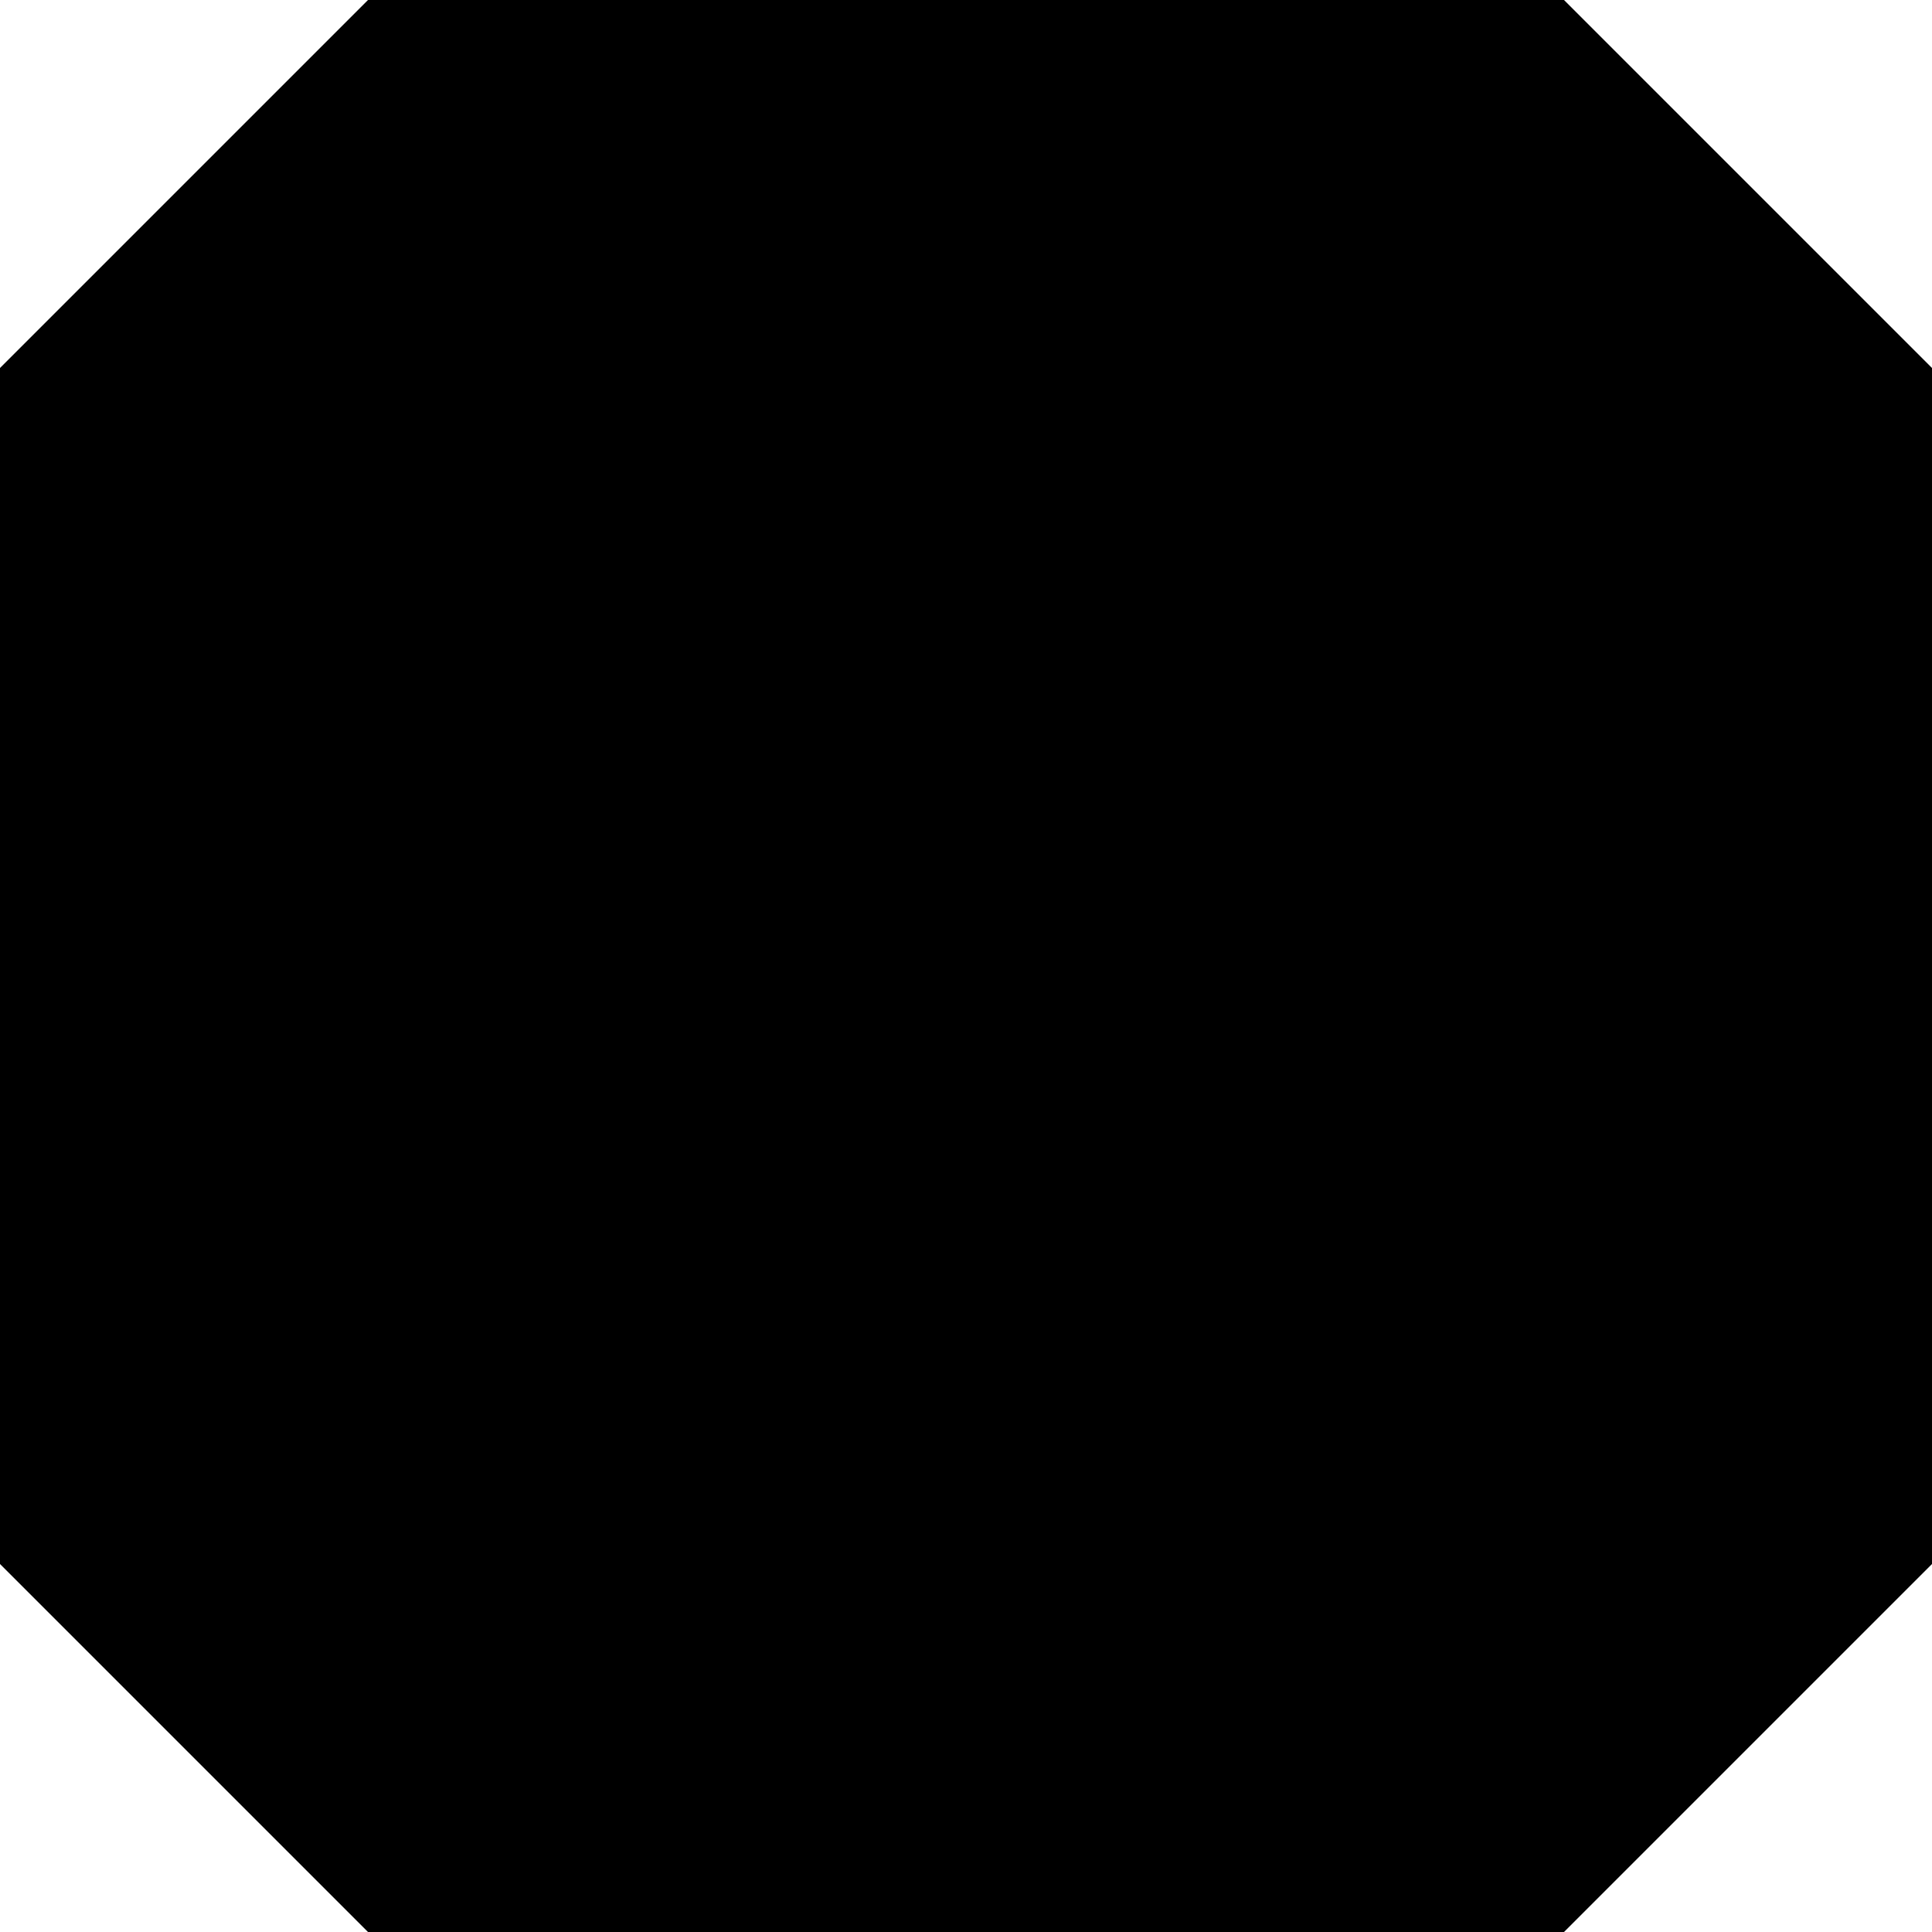
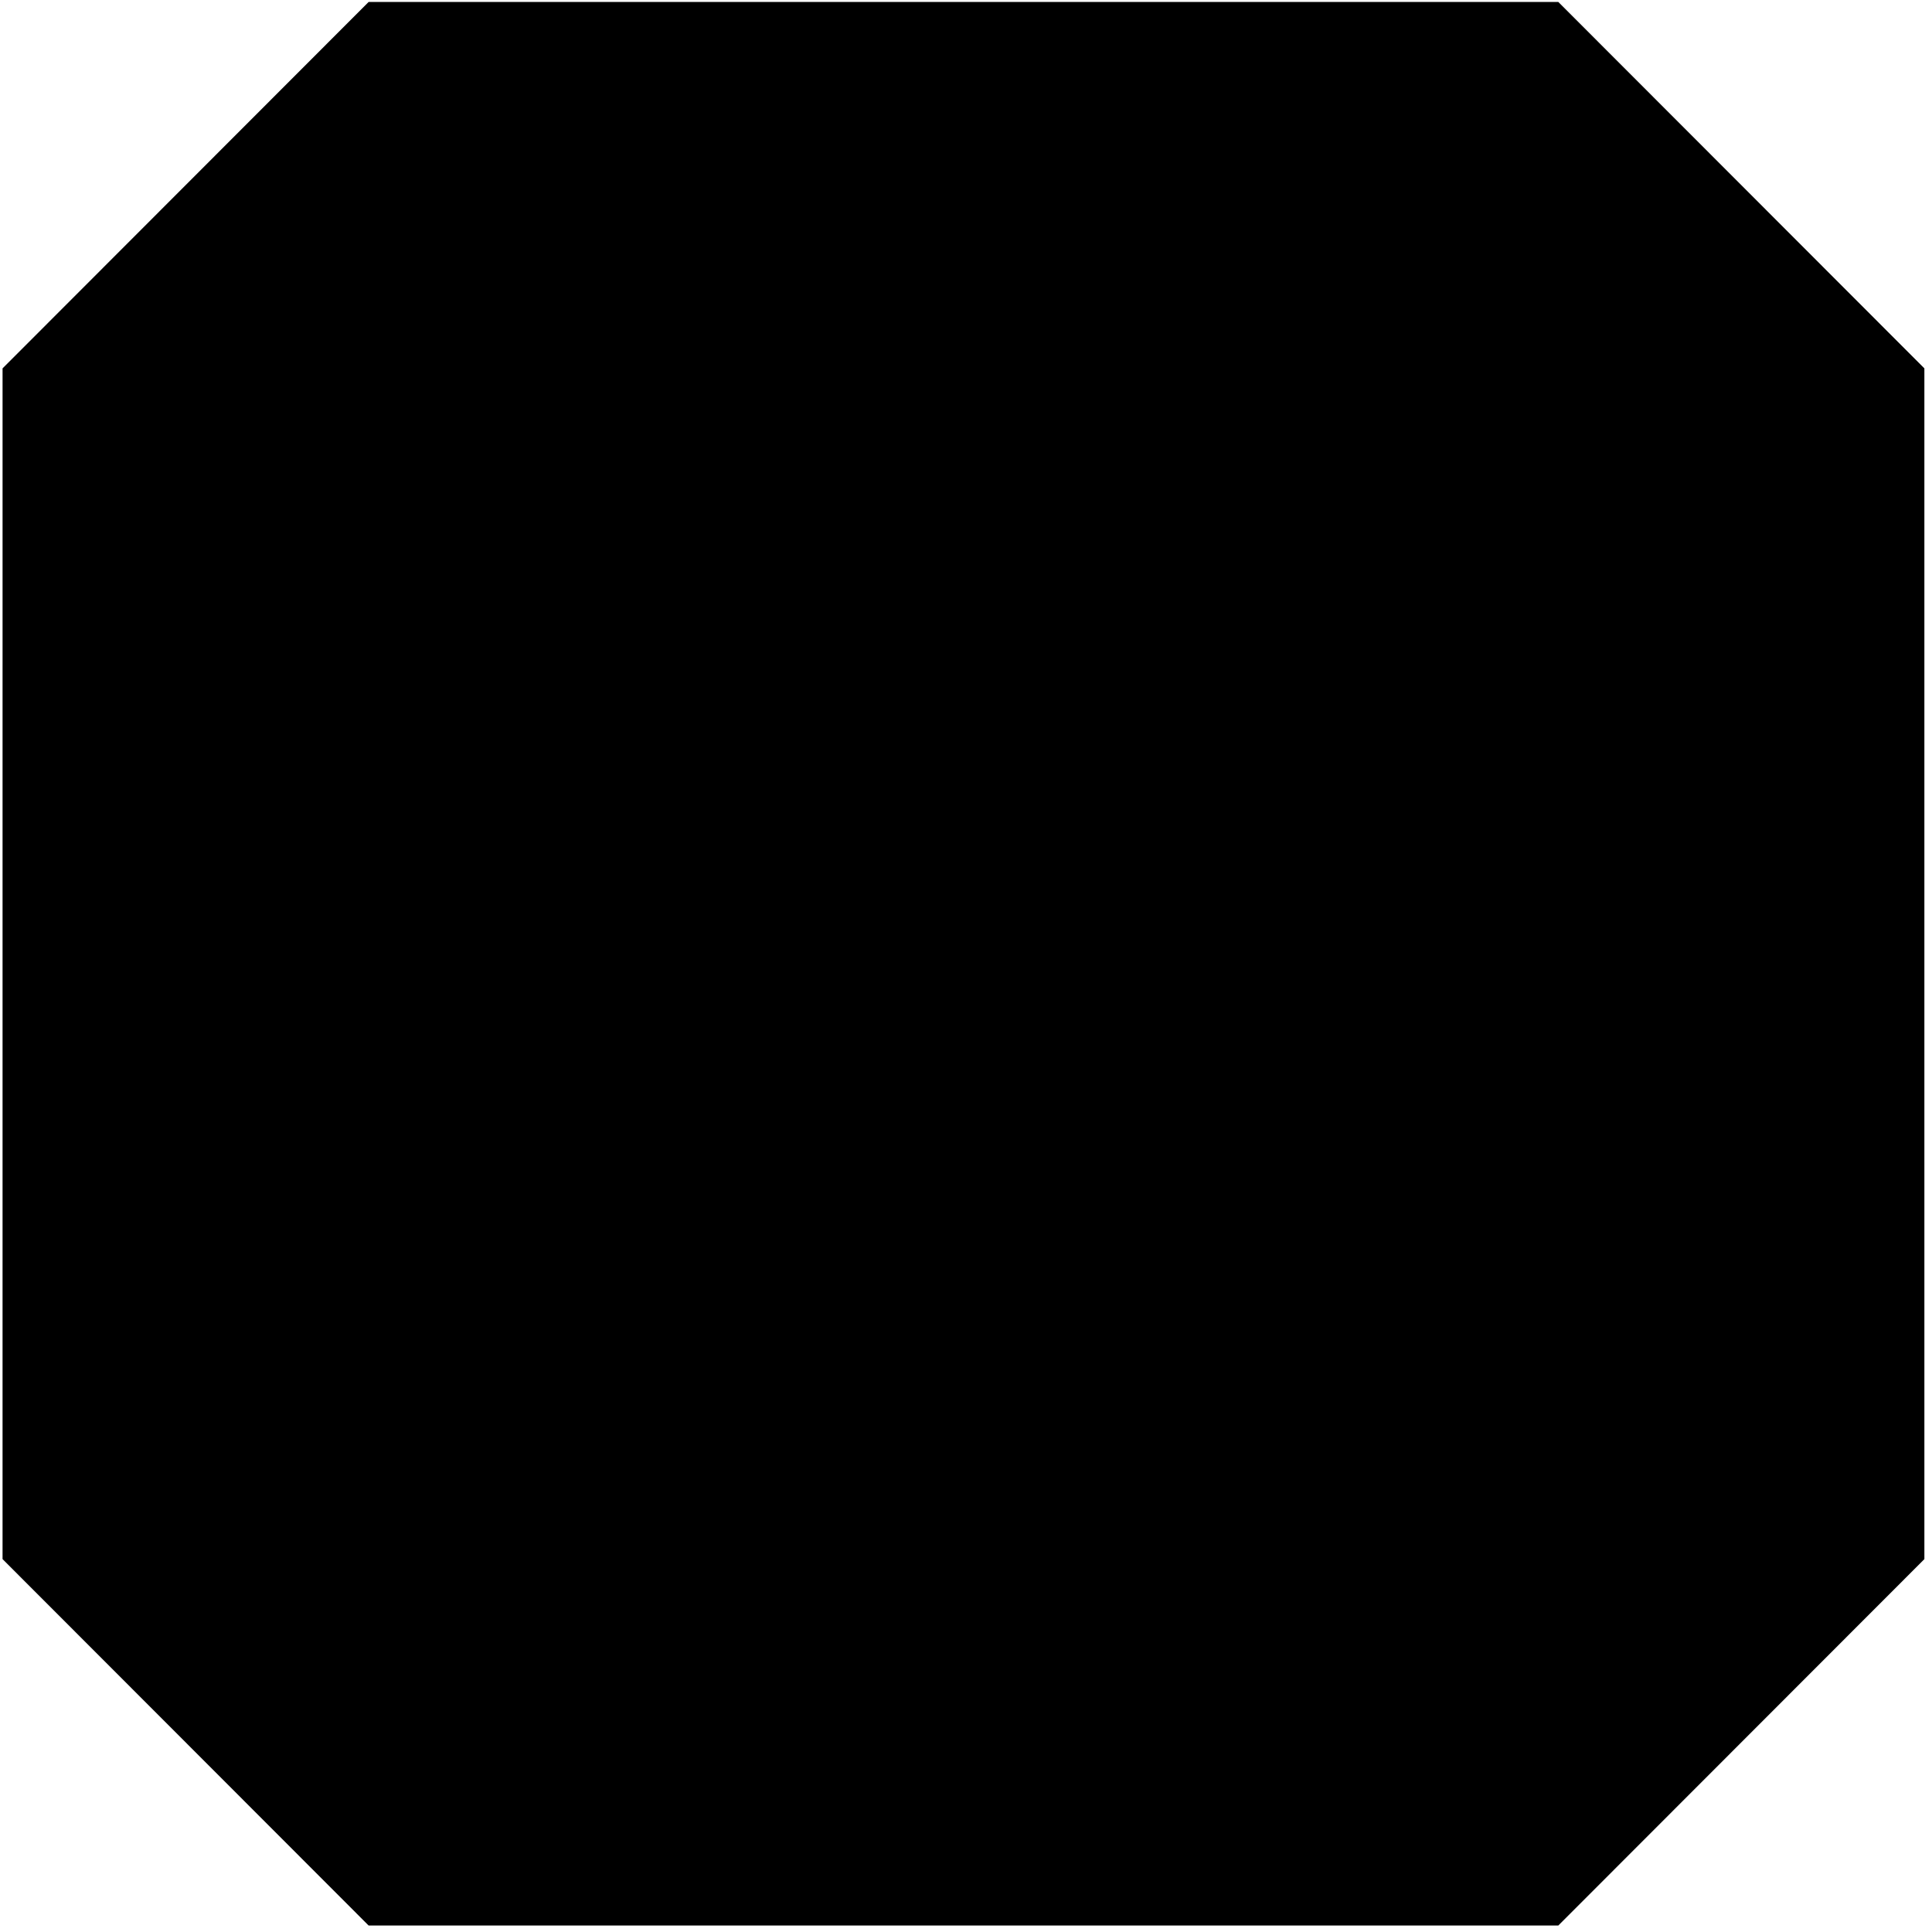
- <svg xmlns="http://www.w3.org/2000/svg" width="189" height="189" viewBox="0 0 189 189" fill="none">
-   <path fill-rule="evenodd" clip-rule="evenodd" d="M153 0H36L0 36V153L36 189L153 189L189 153V36L153 0Z" fill="black" />
+ <svg xmlns="http://www.w3.org/2000/svg" width="190" height="190" viewBox="0 0 190 190" fill="none">
+   <path d="M153.251 189.362L36.252 189.363L0.253 153.331L0.251 153.33L0.252 36.227L36.252 0.194L153.251 0.194L189.25 36.226L189.251 153.33L153.251 189.362Z" fill="black" />
</svg>
